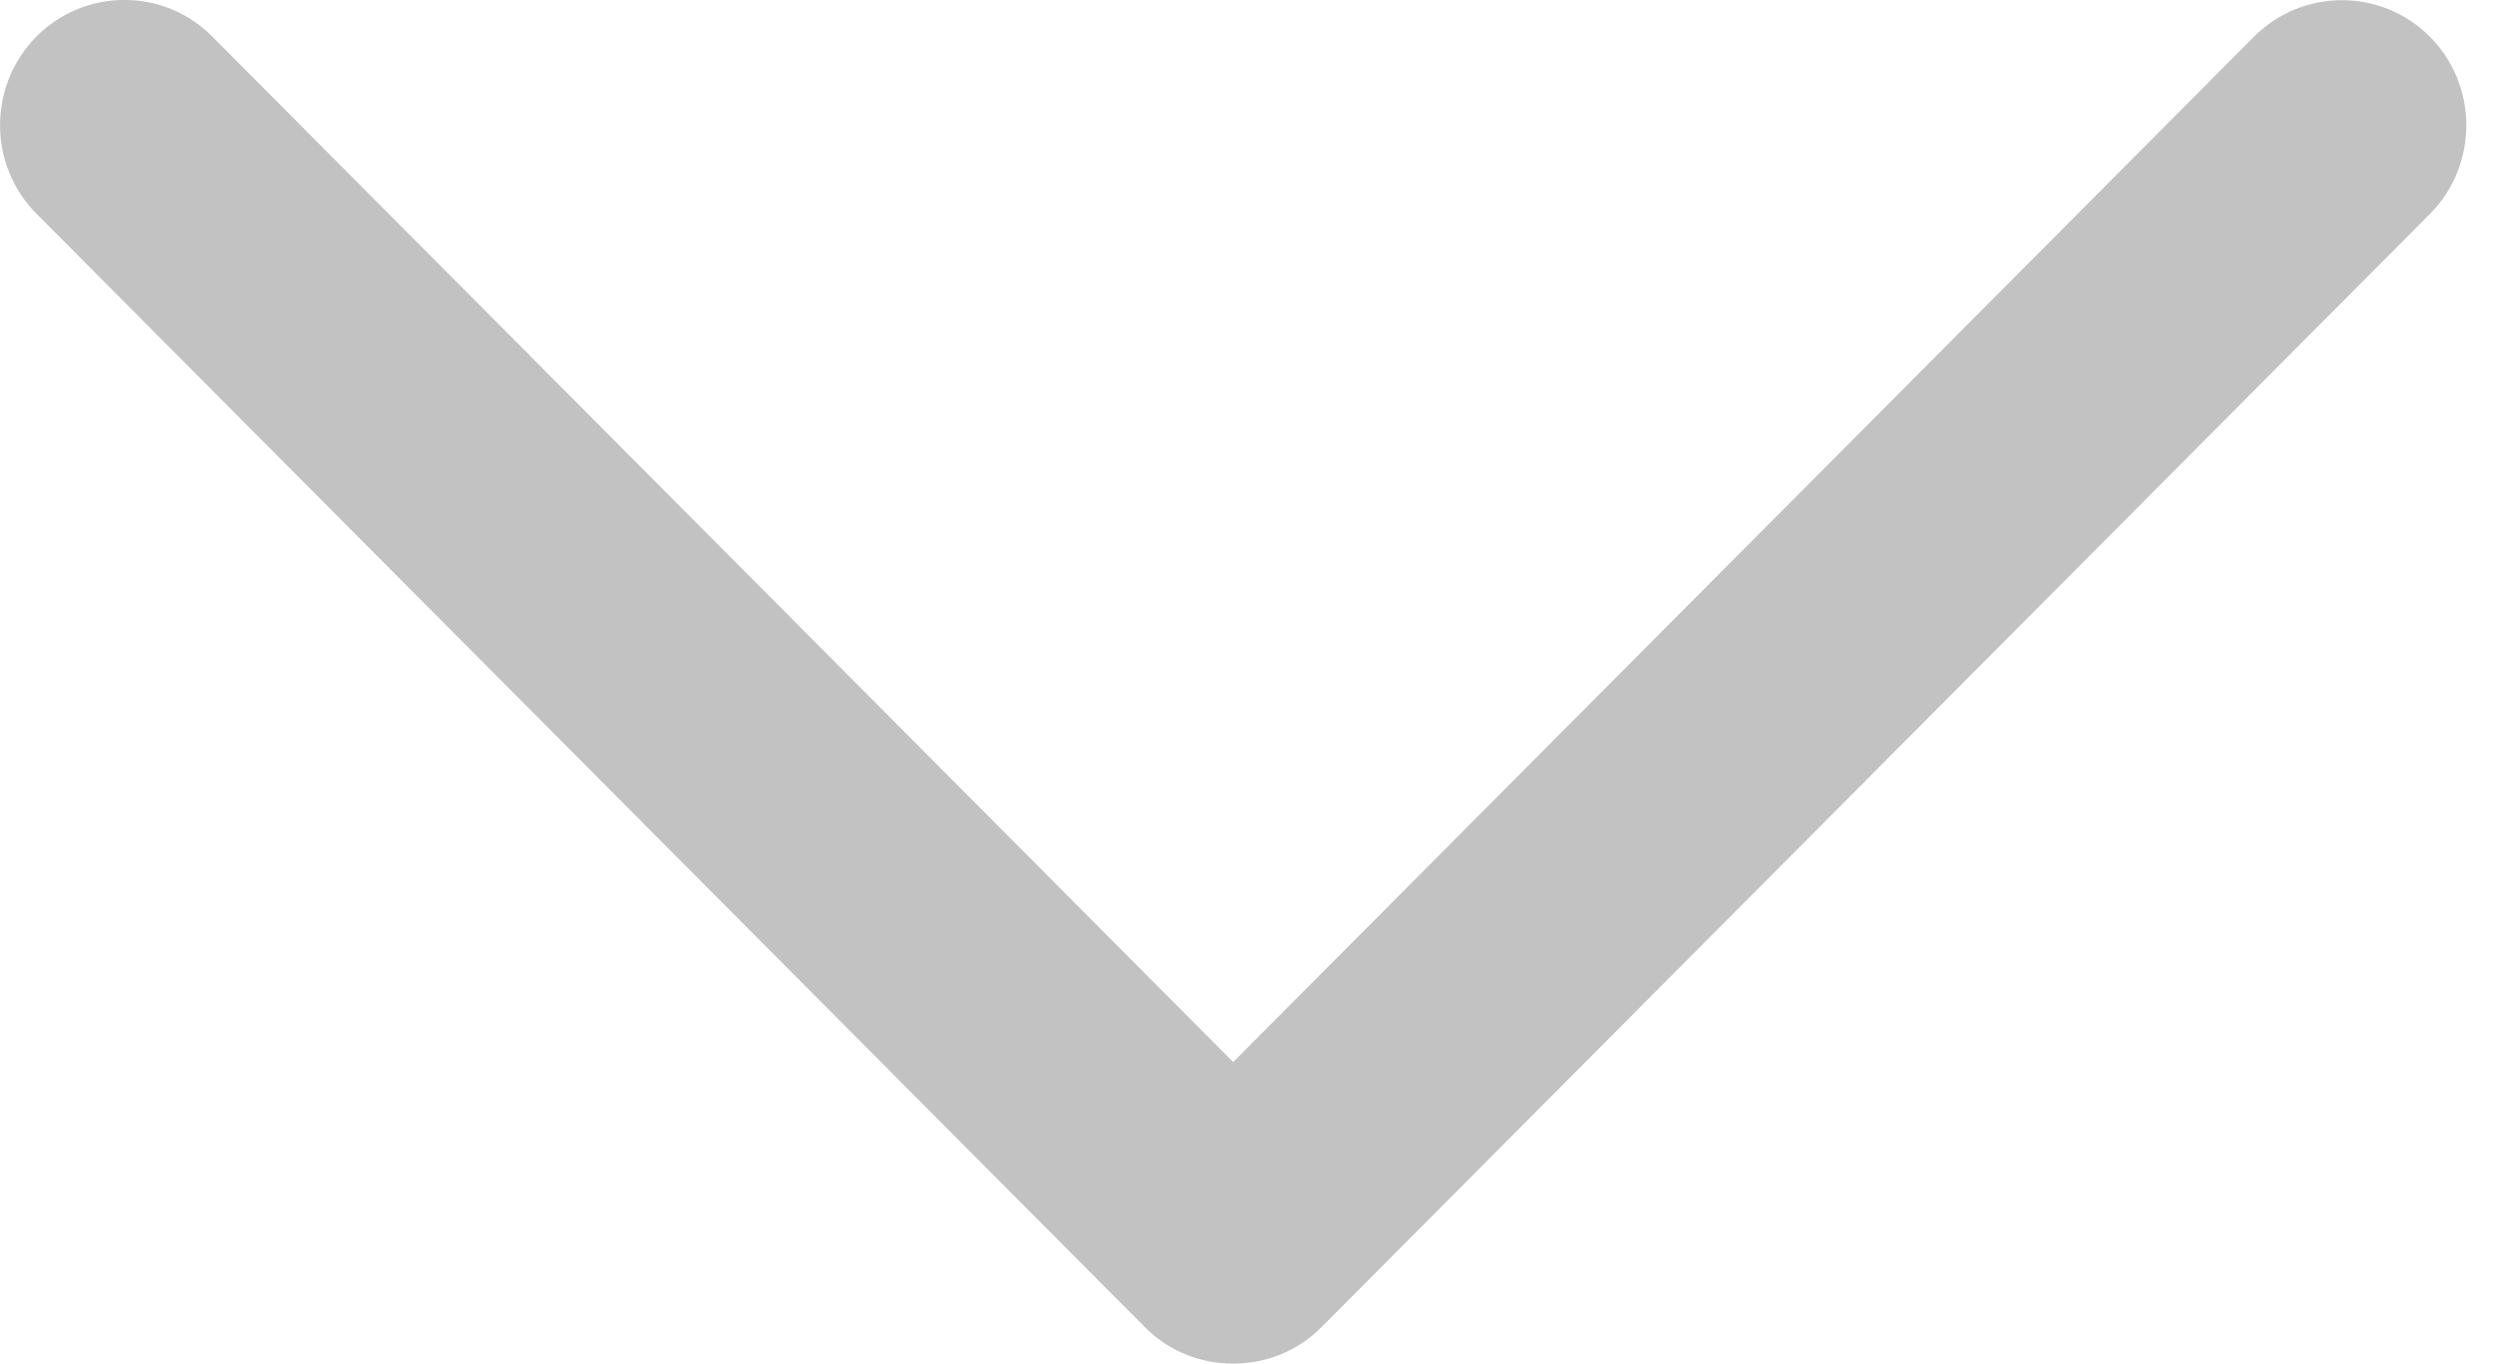
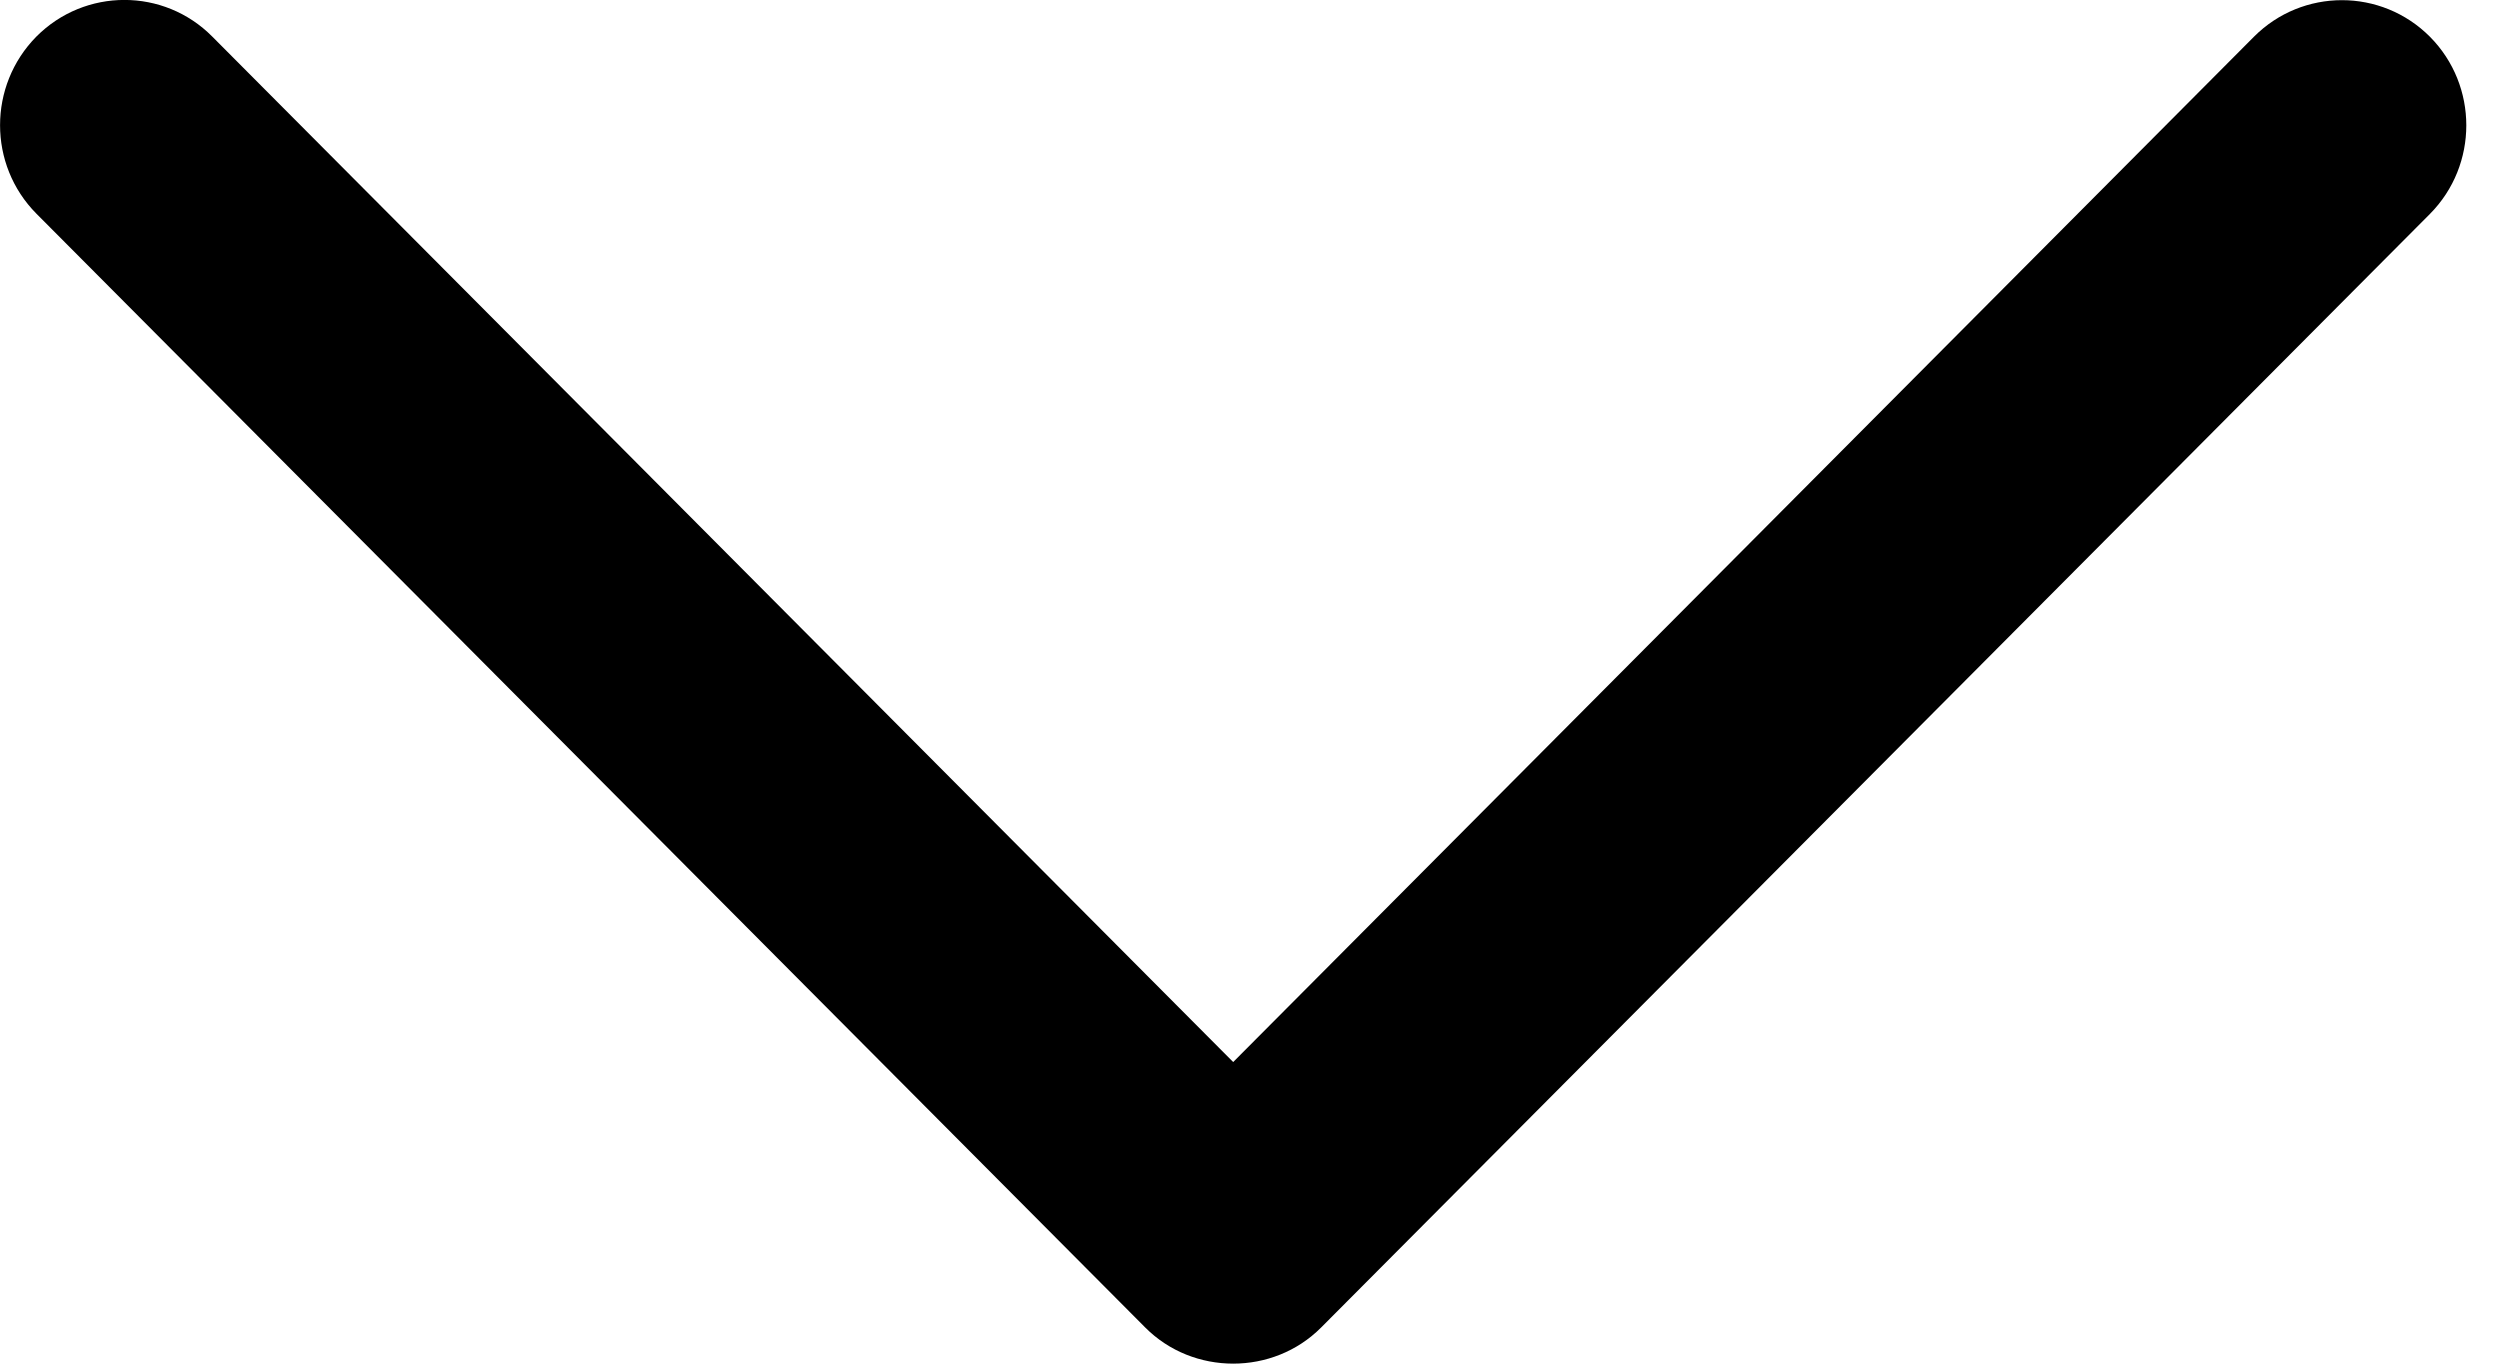
- <svg xmlns="http://www.w3.org/2000/svg" width="11" height="6" viewBox="0 0 11 6" fill="none">
-   <path d="M5.039 5.841L0.16 0.94C-0.053 0.725 -0.053 0.377 0.16 0.161C0.374 -0.054 0.721 -0.054 0.934 0.161L5.426 4.673L9.917 0.162C10.131 -0.053 10.478 -0.053 10.692 0.162C10.905 0.377 10.905 0.726 10.692 0.941L5.813 5.841C5.602 6.053 5.25 6.053 5.039 5.841Z" fill="#C2C2C2" />
+ <svg xmlns="http://www.w3.org/2000/svg" width="11" height="6" viewBox="0 0 11 6">
+   <path d="M5.039 5.841L0.16 0.94C-0.053 0.725 -0.053 0.377 0.16 0.161C0.374 -0.054 0.721 -0.054 0.934 0.161L5.426 4.673L9.917 0.162C10.131 -0.053 10.478 -0.053 10.692 0.162C10.905 0.377 10.905 0.726 10.692 0.941L5.813 5.841C5.602 6.053 5.25 6.053 5.039 5.841Z" />
</svg>
